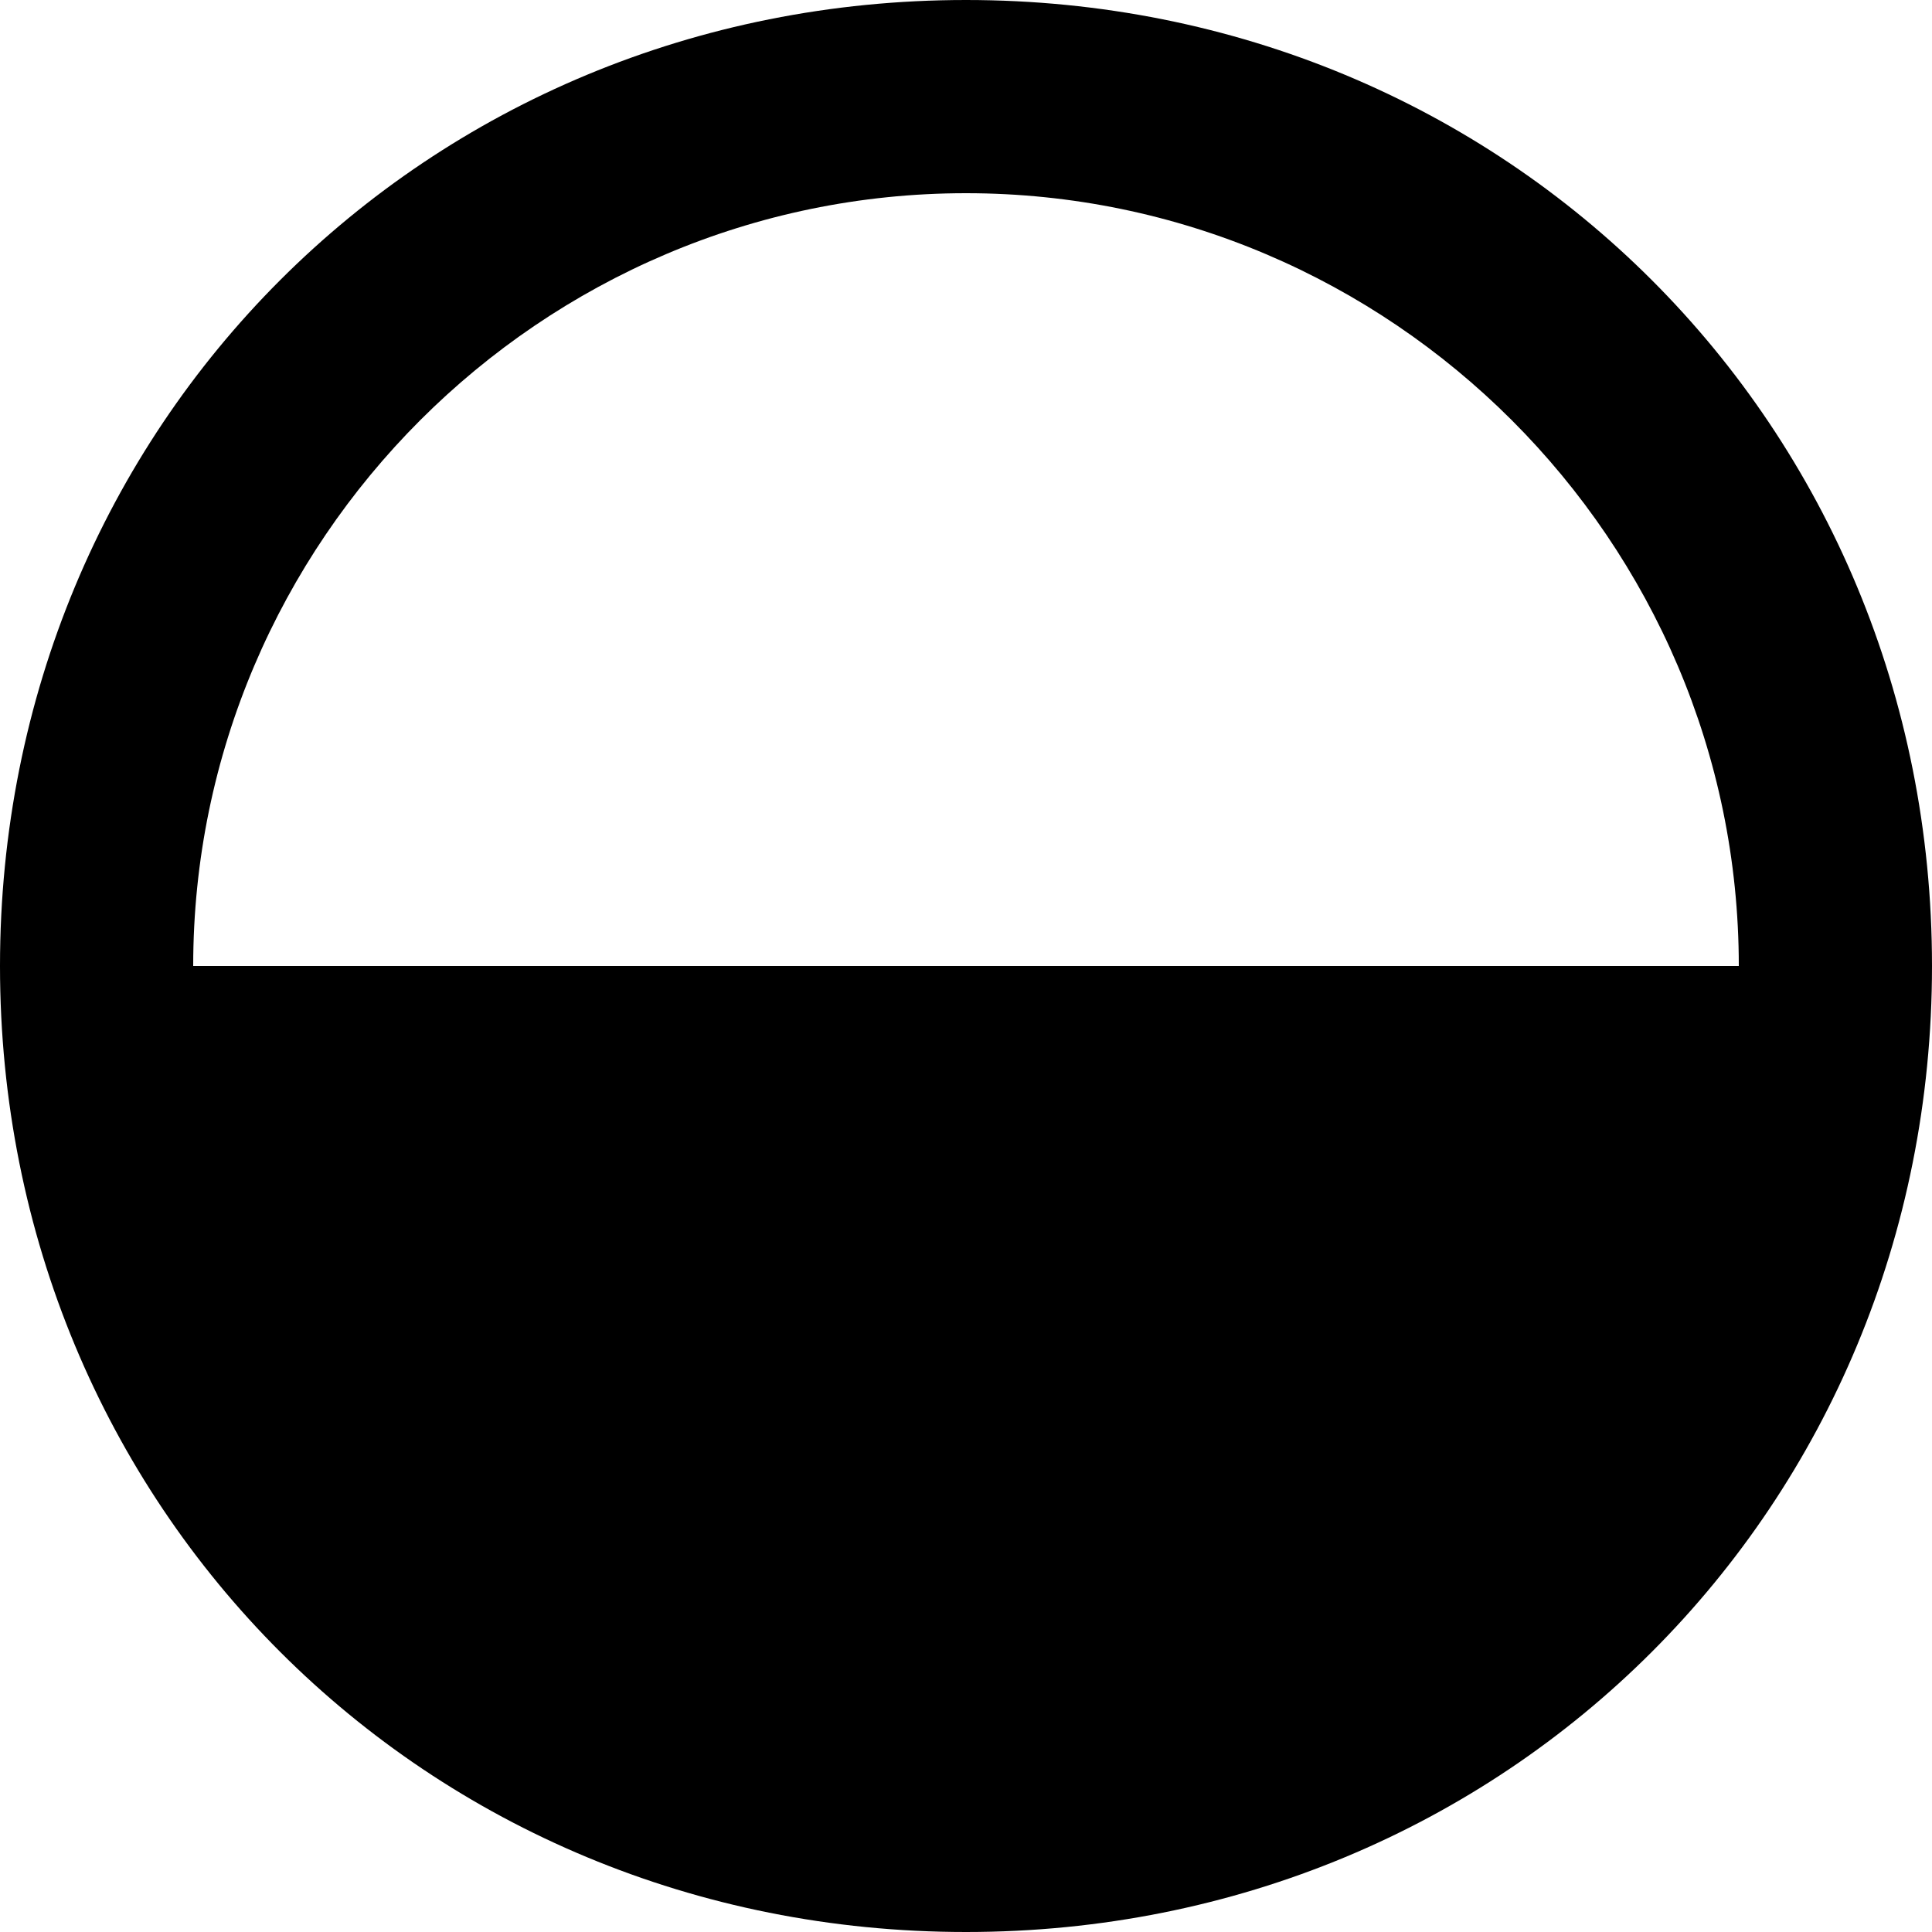
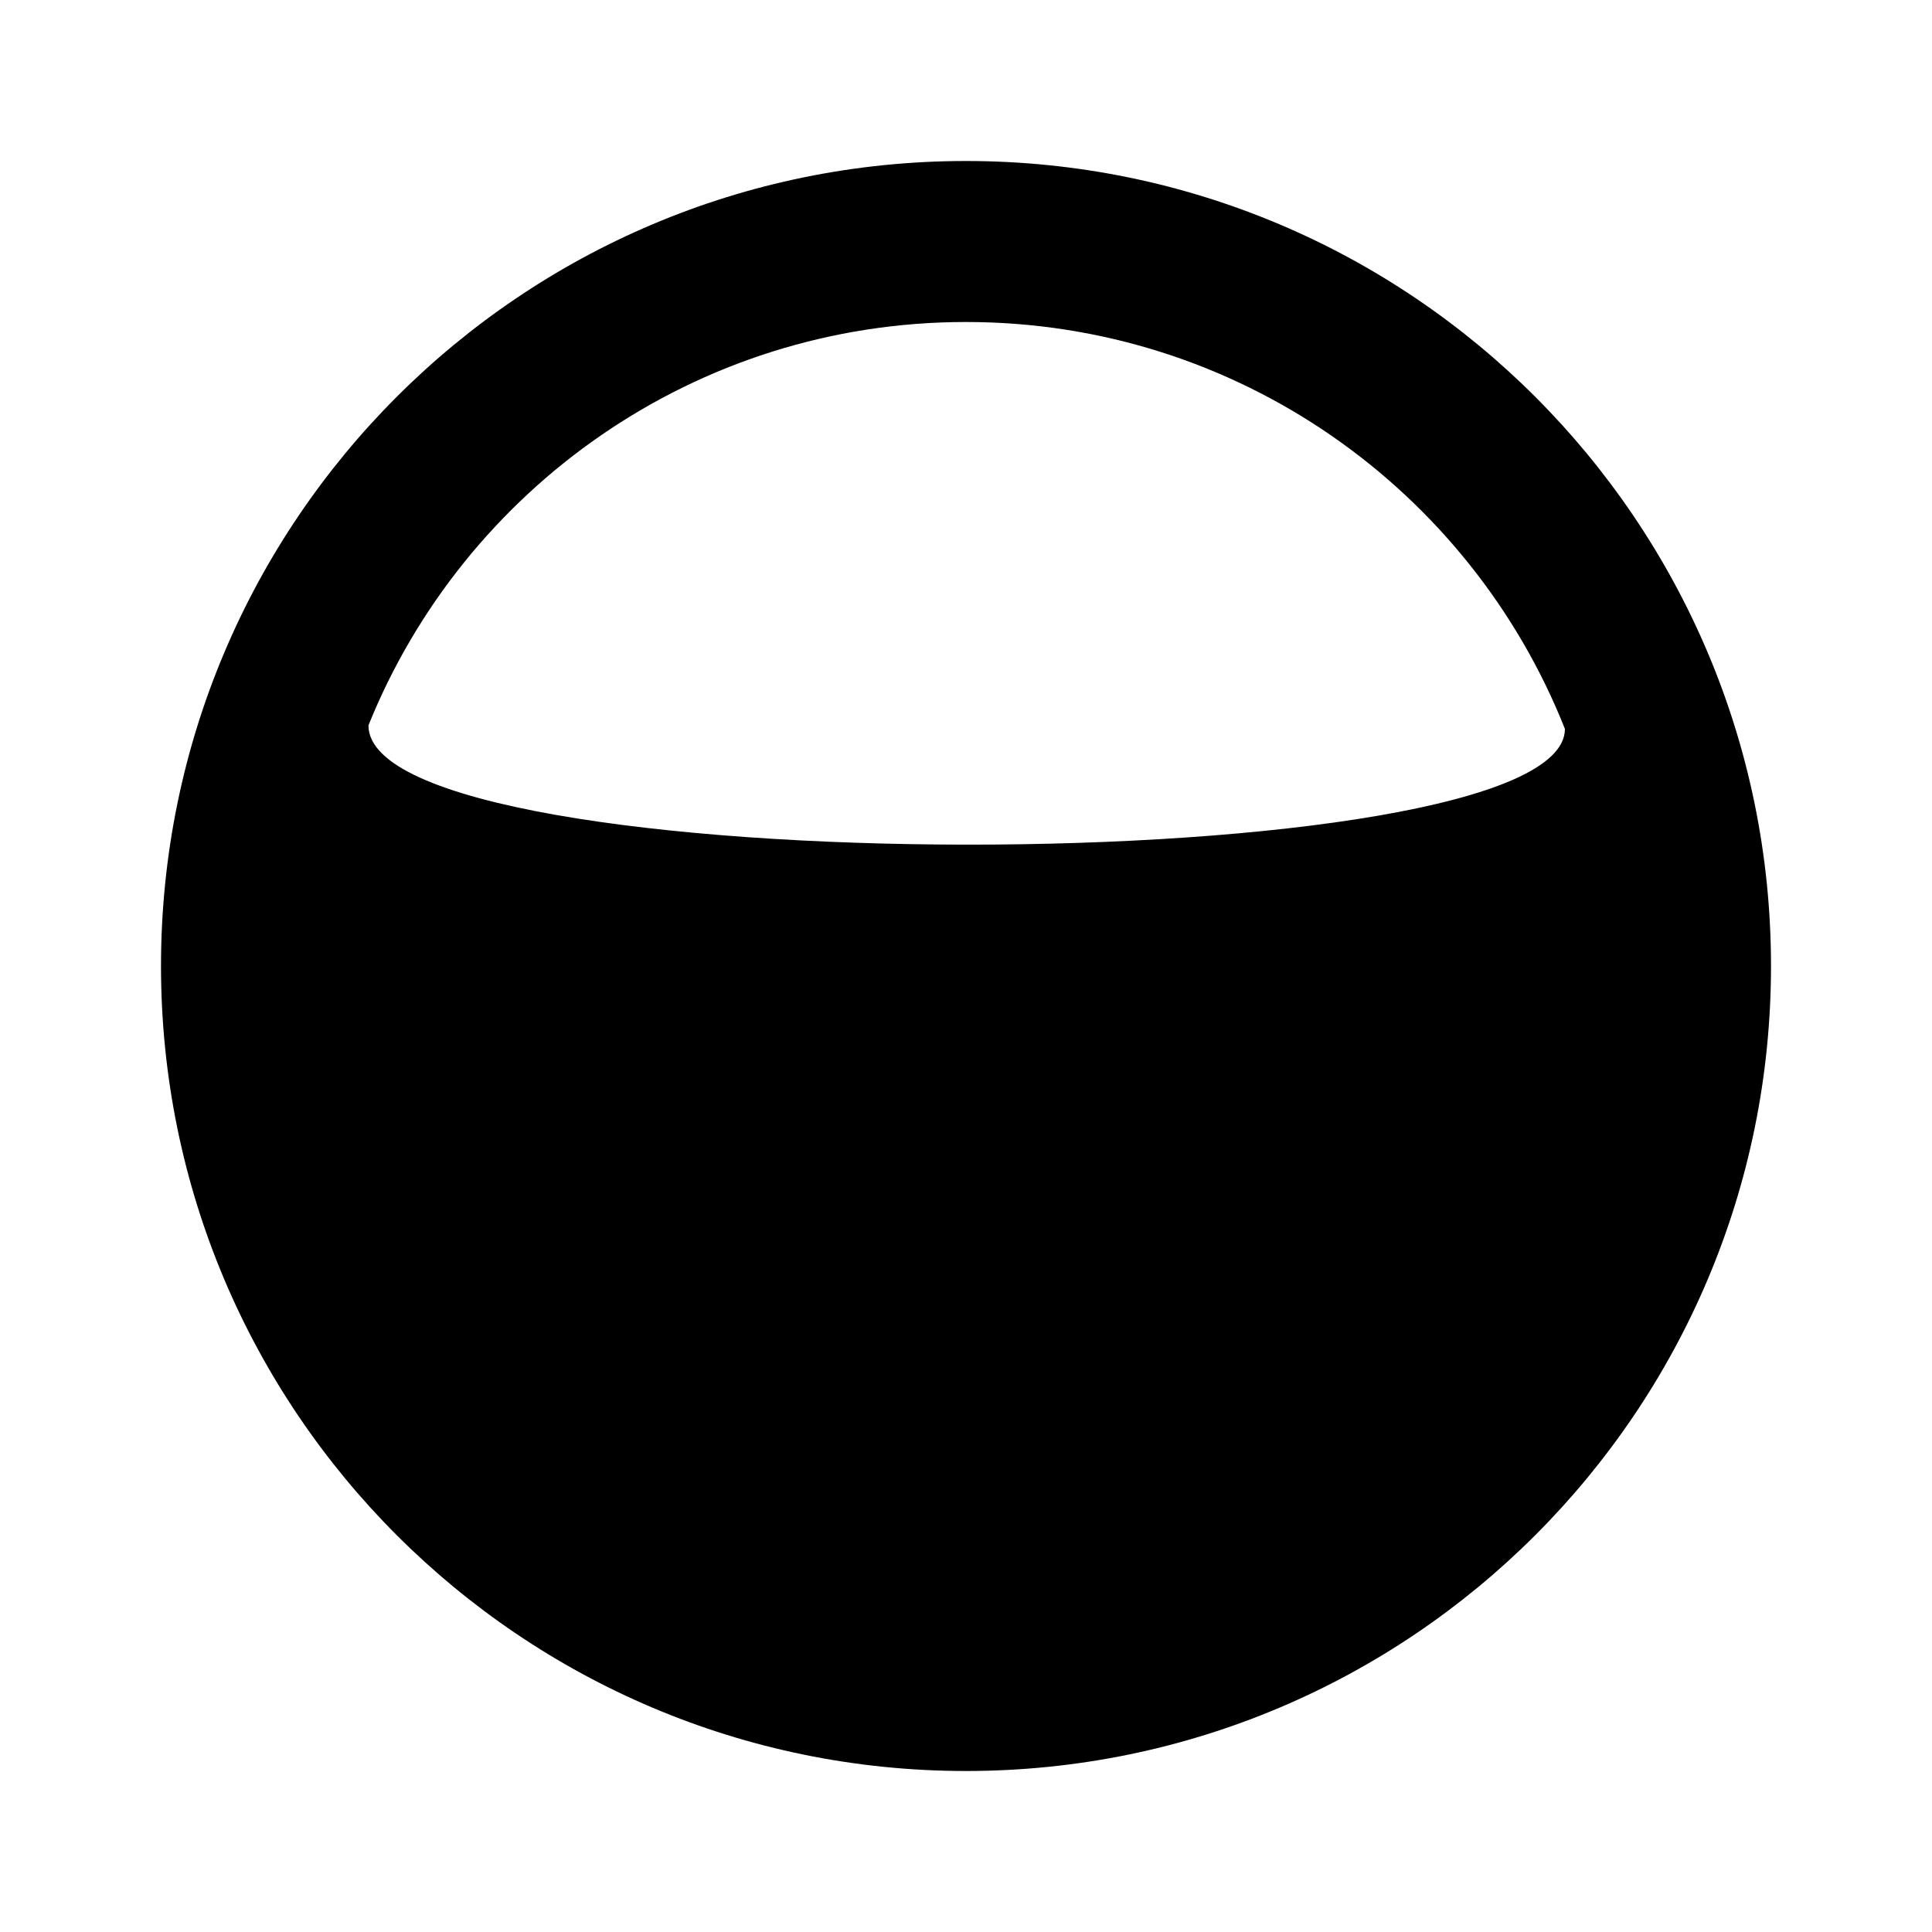
- <svg xmlns="http://www.w3.org/2000/svg" width="26px" height="26px" viewBox="0 0 26 26" version="1.1">
+ <svg xmlns="http://www.w3.org/2000/svg" width="24px" height="24px" viewBox="0 0 24 24" version="1.1">
  <defs />
-   <g id="Page-1" stroke="none" stroke-width="1" fill="none" fill-rule="evenodd">
-     <g id="Icons" fill-rule="nonzero" fill="#000000">
-       <path d="M26,13 C26,5.72 20.28,0 13,0 C5.72,0 0,5.72 0,13 L0,13 L0,13 C0,20.28 5.72,26 13,26 C20.28,26 26,20.28 26,13 L26,13 L26,13 Z M2.6,13 C2.6,7.28 7.28,2.6 13,2.6 C18.72,2.6 23.4,7.28 23.4,13 L23.4,13 L2.6,13 L2.6,13 Z" id="circle-half-fill" />
+   <g id="PDS" stroke="none" stroke-width="1" fill="none" fill-rule="evenodd">
+     <g id="circle-half-fill" fill="#000000">
+       <path d="M12,2 C17.523,2 22,6.477 22,12 C22,17.523 17.523,22 12,22 C6.477,22 2,17.523 2,12 C2,6.477 6.477,2 12,2 Z M19.44,9.055 C18.267,6.094 15.378,4 12,4 C8.638,4 5.761,6.073 4.577,9.011 C4.577,10.991 19.44,10.967 19.44,9.055 Z" id="Combined-Shape" />
    </g>
  </g>
</svg>
